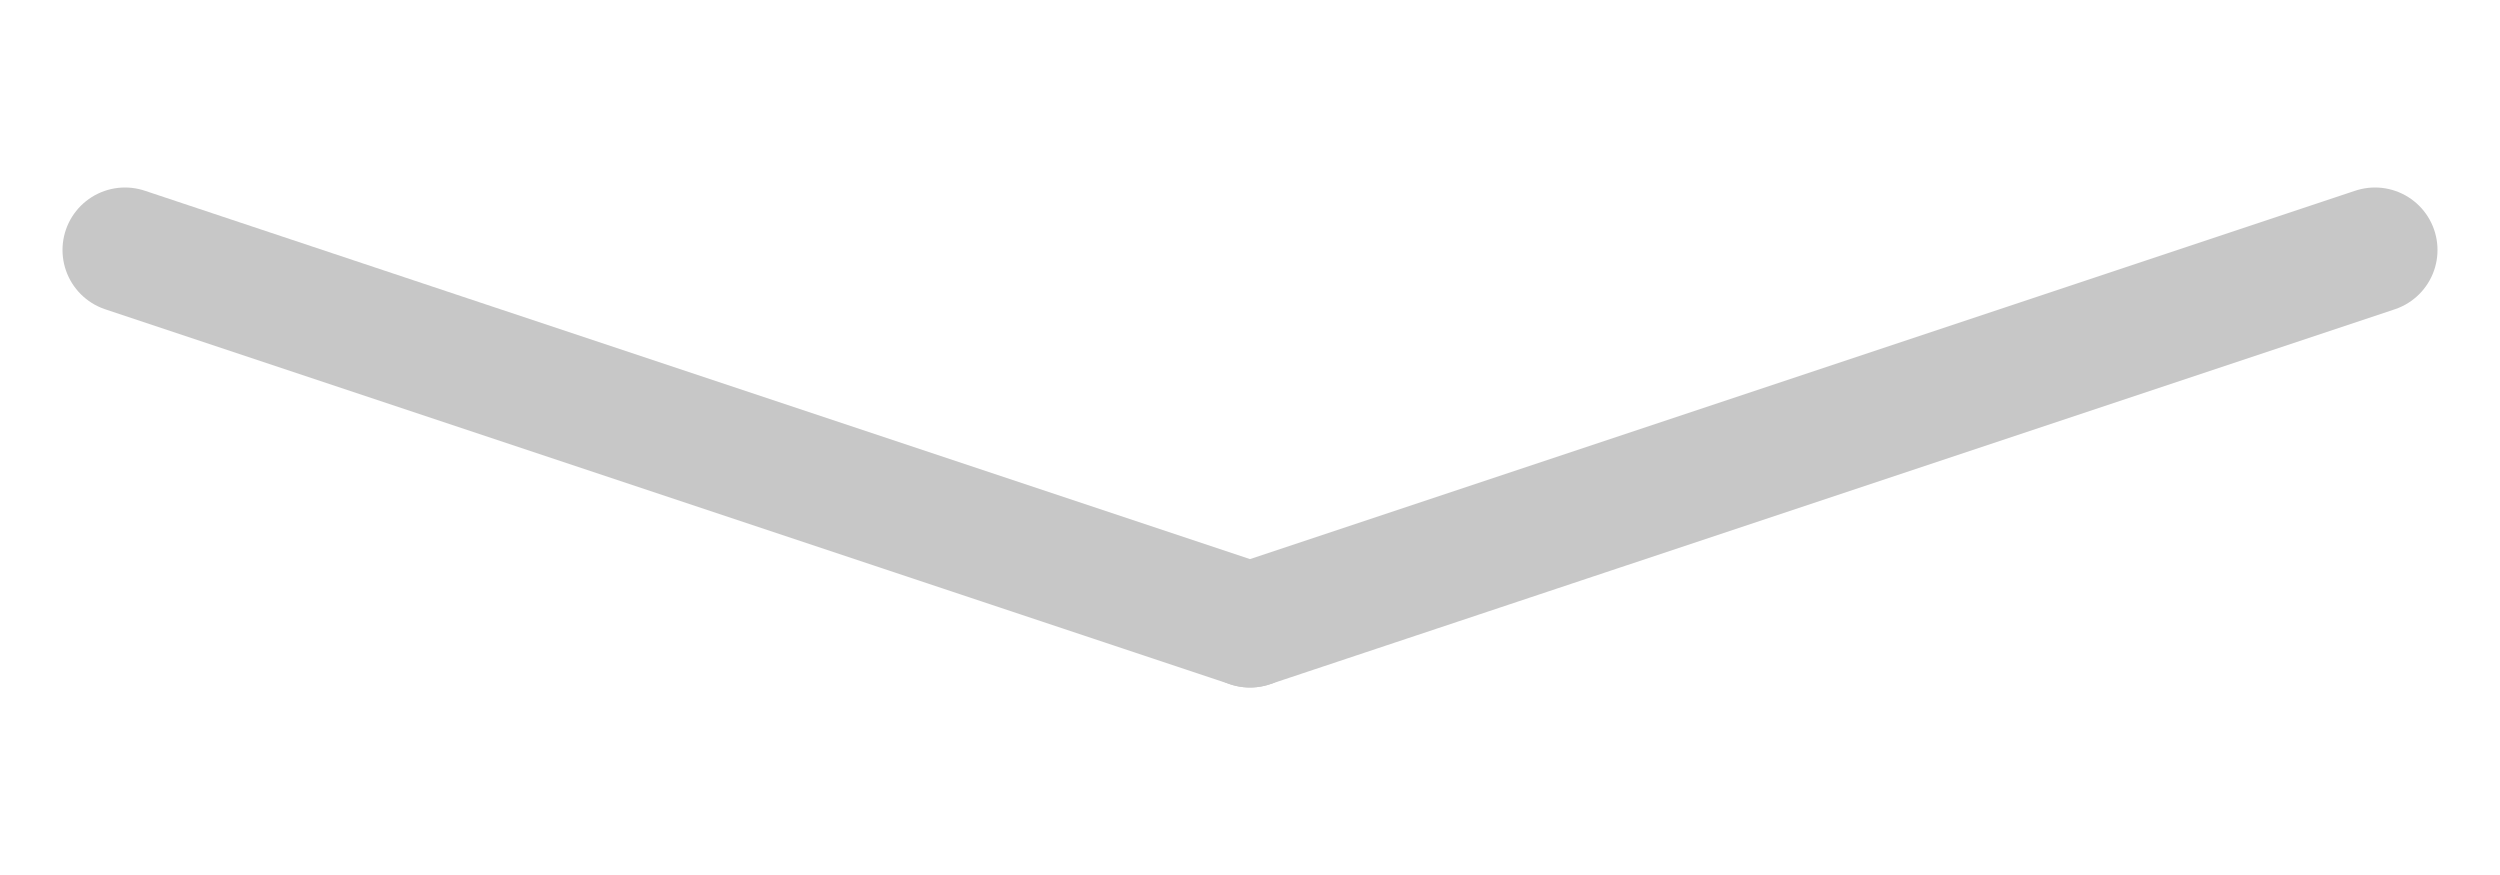
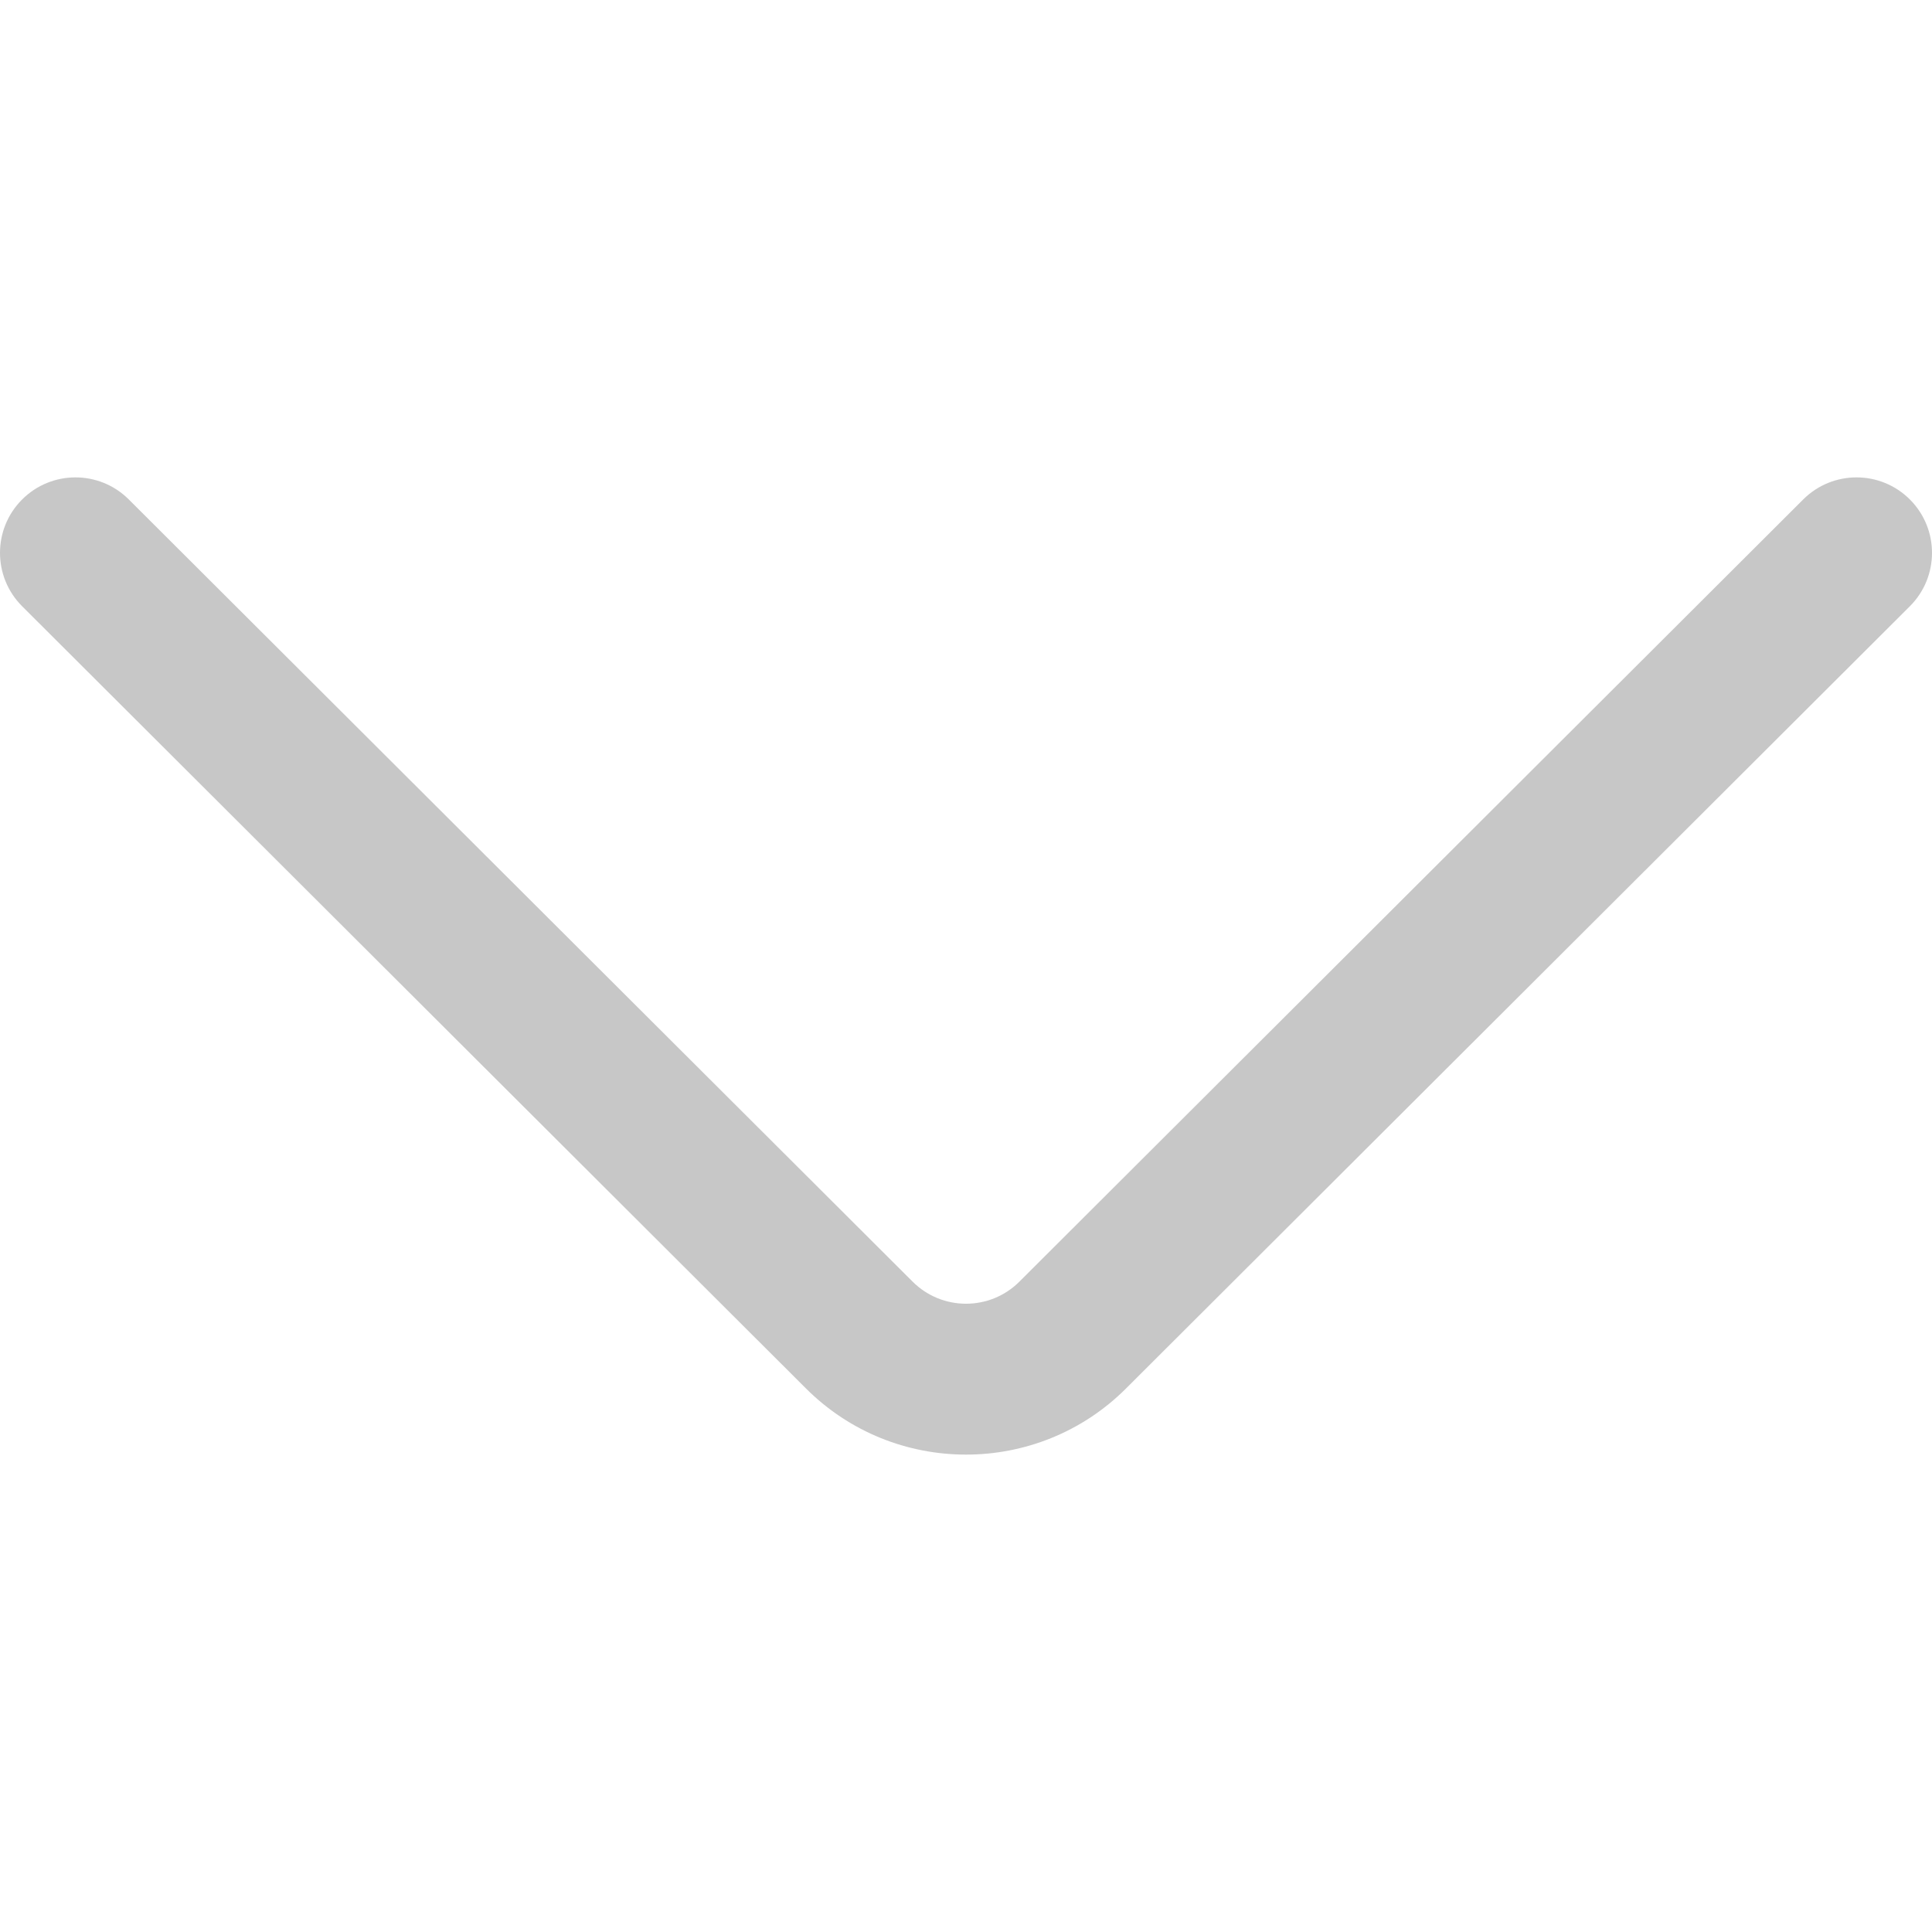
- <svg xmlns="http://www.w3.org/2000/svg" viewBox="0 0 100 35" style="stroke:#c7c7c7; stroke-width: 5;" stroke-linecap="round">
-   <line x1="5" y1="10" x2="50" y2="25" />
-   <line x1="50" y1="25" x2="95" y2="10" />
+ <svg xmlns="http://www.w3.org/2000/svg" version="1.1" id="Capa_1" x="0px" y="0px" viewBox="0 0 512 512" style="enable-background:new 0 0 512 512;" xml:space="preserve" fill="#c7c7c7">
+   <g transform="rotate(90 256 256)">
+     <g>
+       <path d="M367.954,213.588L160.67,5.872c-7.804-7.819-20.467-7.831-28.284-0.029c-7.819,7.802-7.832,20.465-0.03,28.284    l207.299,207.731c7.798,7.798,7.798,20.486-0.015,28.299L132.356,477.873c-7.802,7.819-7.789,20.482,0.03,28.284    c3.903,3.896,9.016,5.843,14.127,5.843c5.125,0,10.25-1.958,14.157-5.873l207.269-207.701    C391.333,275.032,391.333,236.967,367.954,213.588z" />
+     </g>
+   </g>
+   <g>
+ </g>
+   <g>
+ </g>
+   <g>
+ </g>
+   <g>
+ </g>
+   <g>
+ </g>
+   <g>
+ </g>
+   <g>
+ </g>
+   <g>
+ </g>
+   <g>
+ </g>
+   <g>
+ </g>
+   <g>
+ </g>
+   <g>
+ </g>
+   <g>
+ </g>
+   <g>
+ </g>
+   <g>
+ </g>
</svg>
